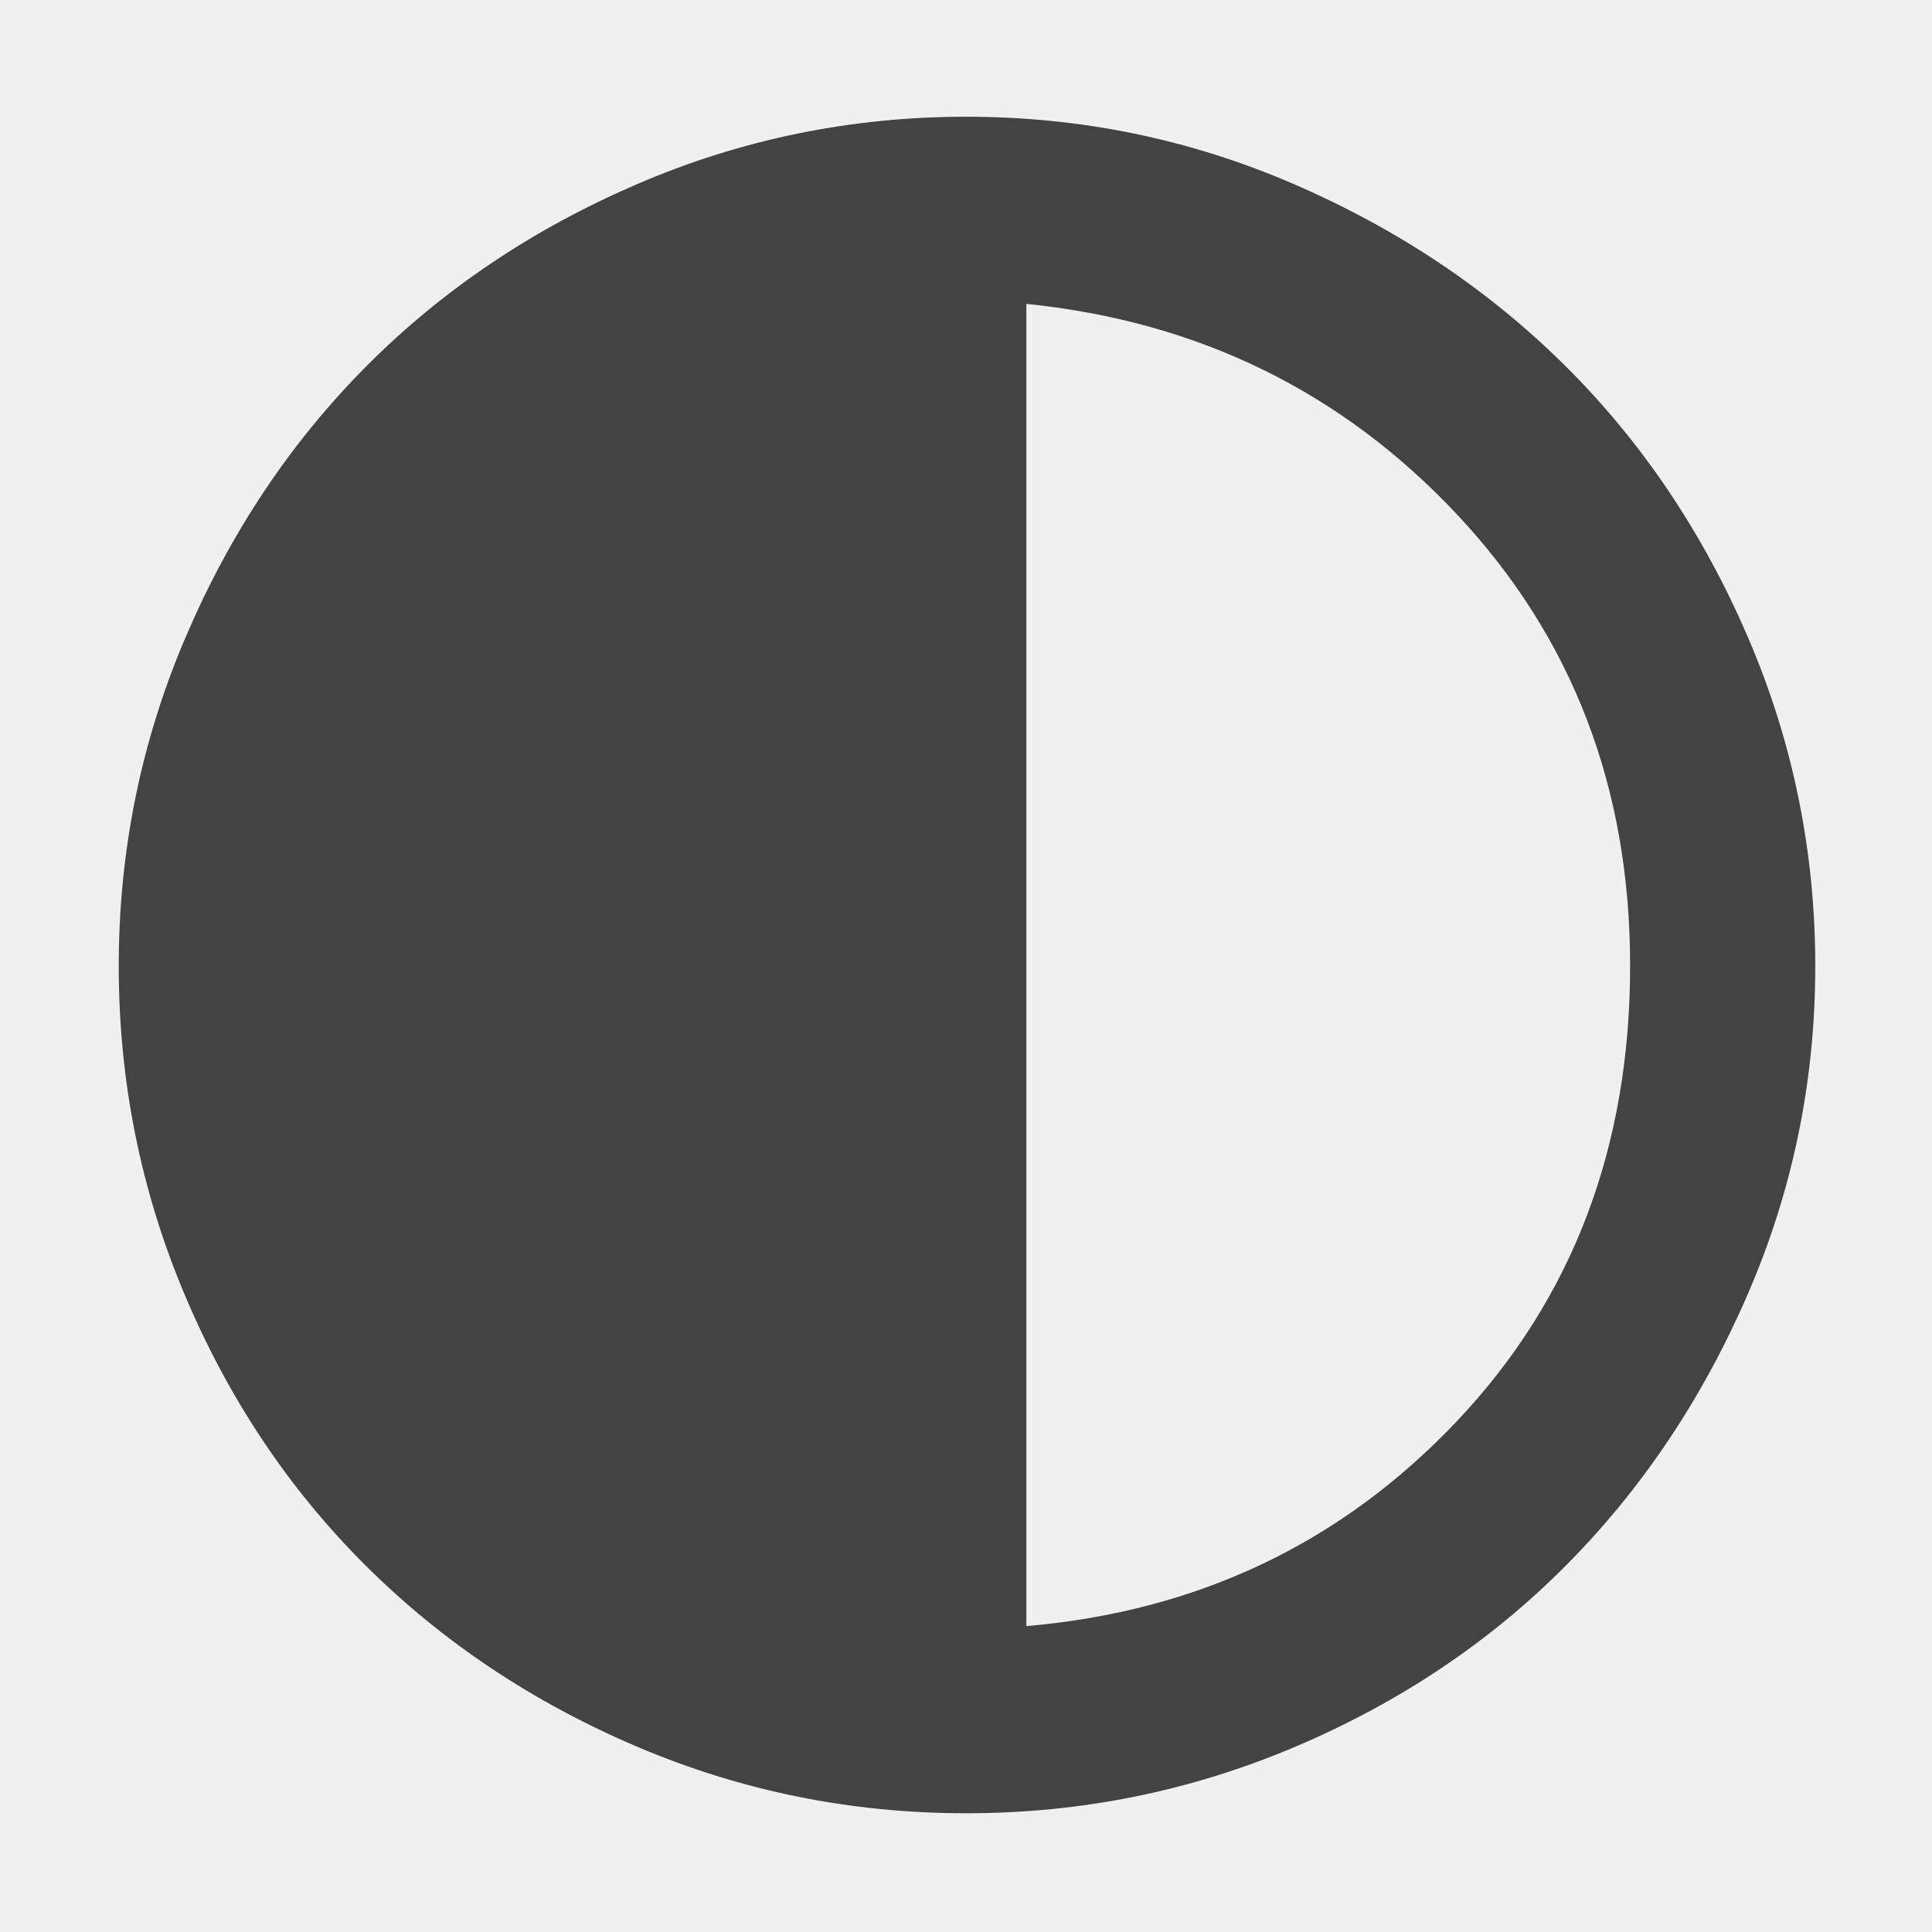
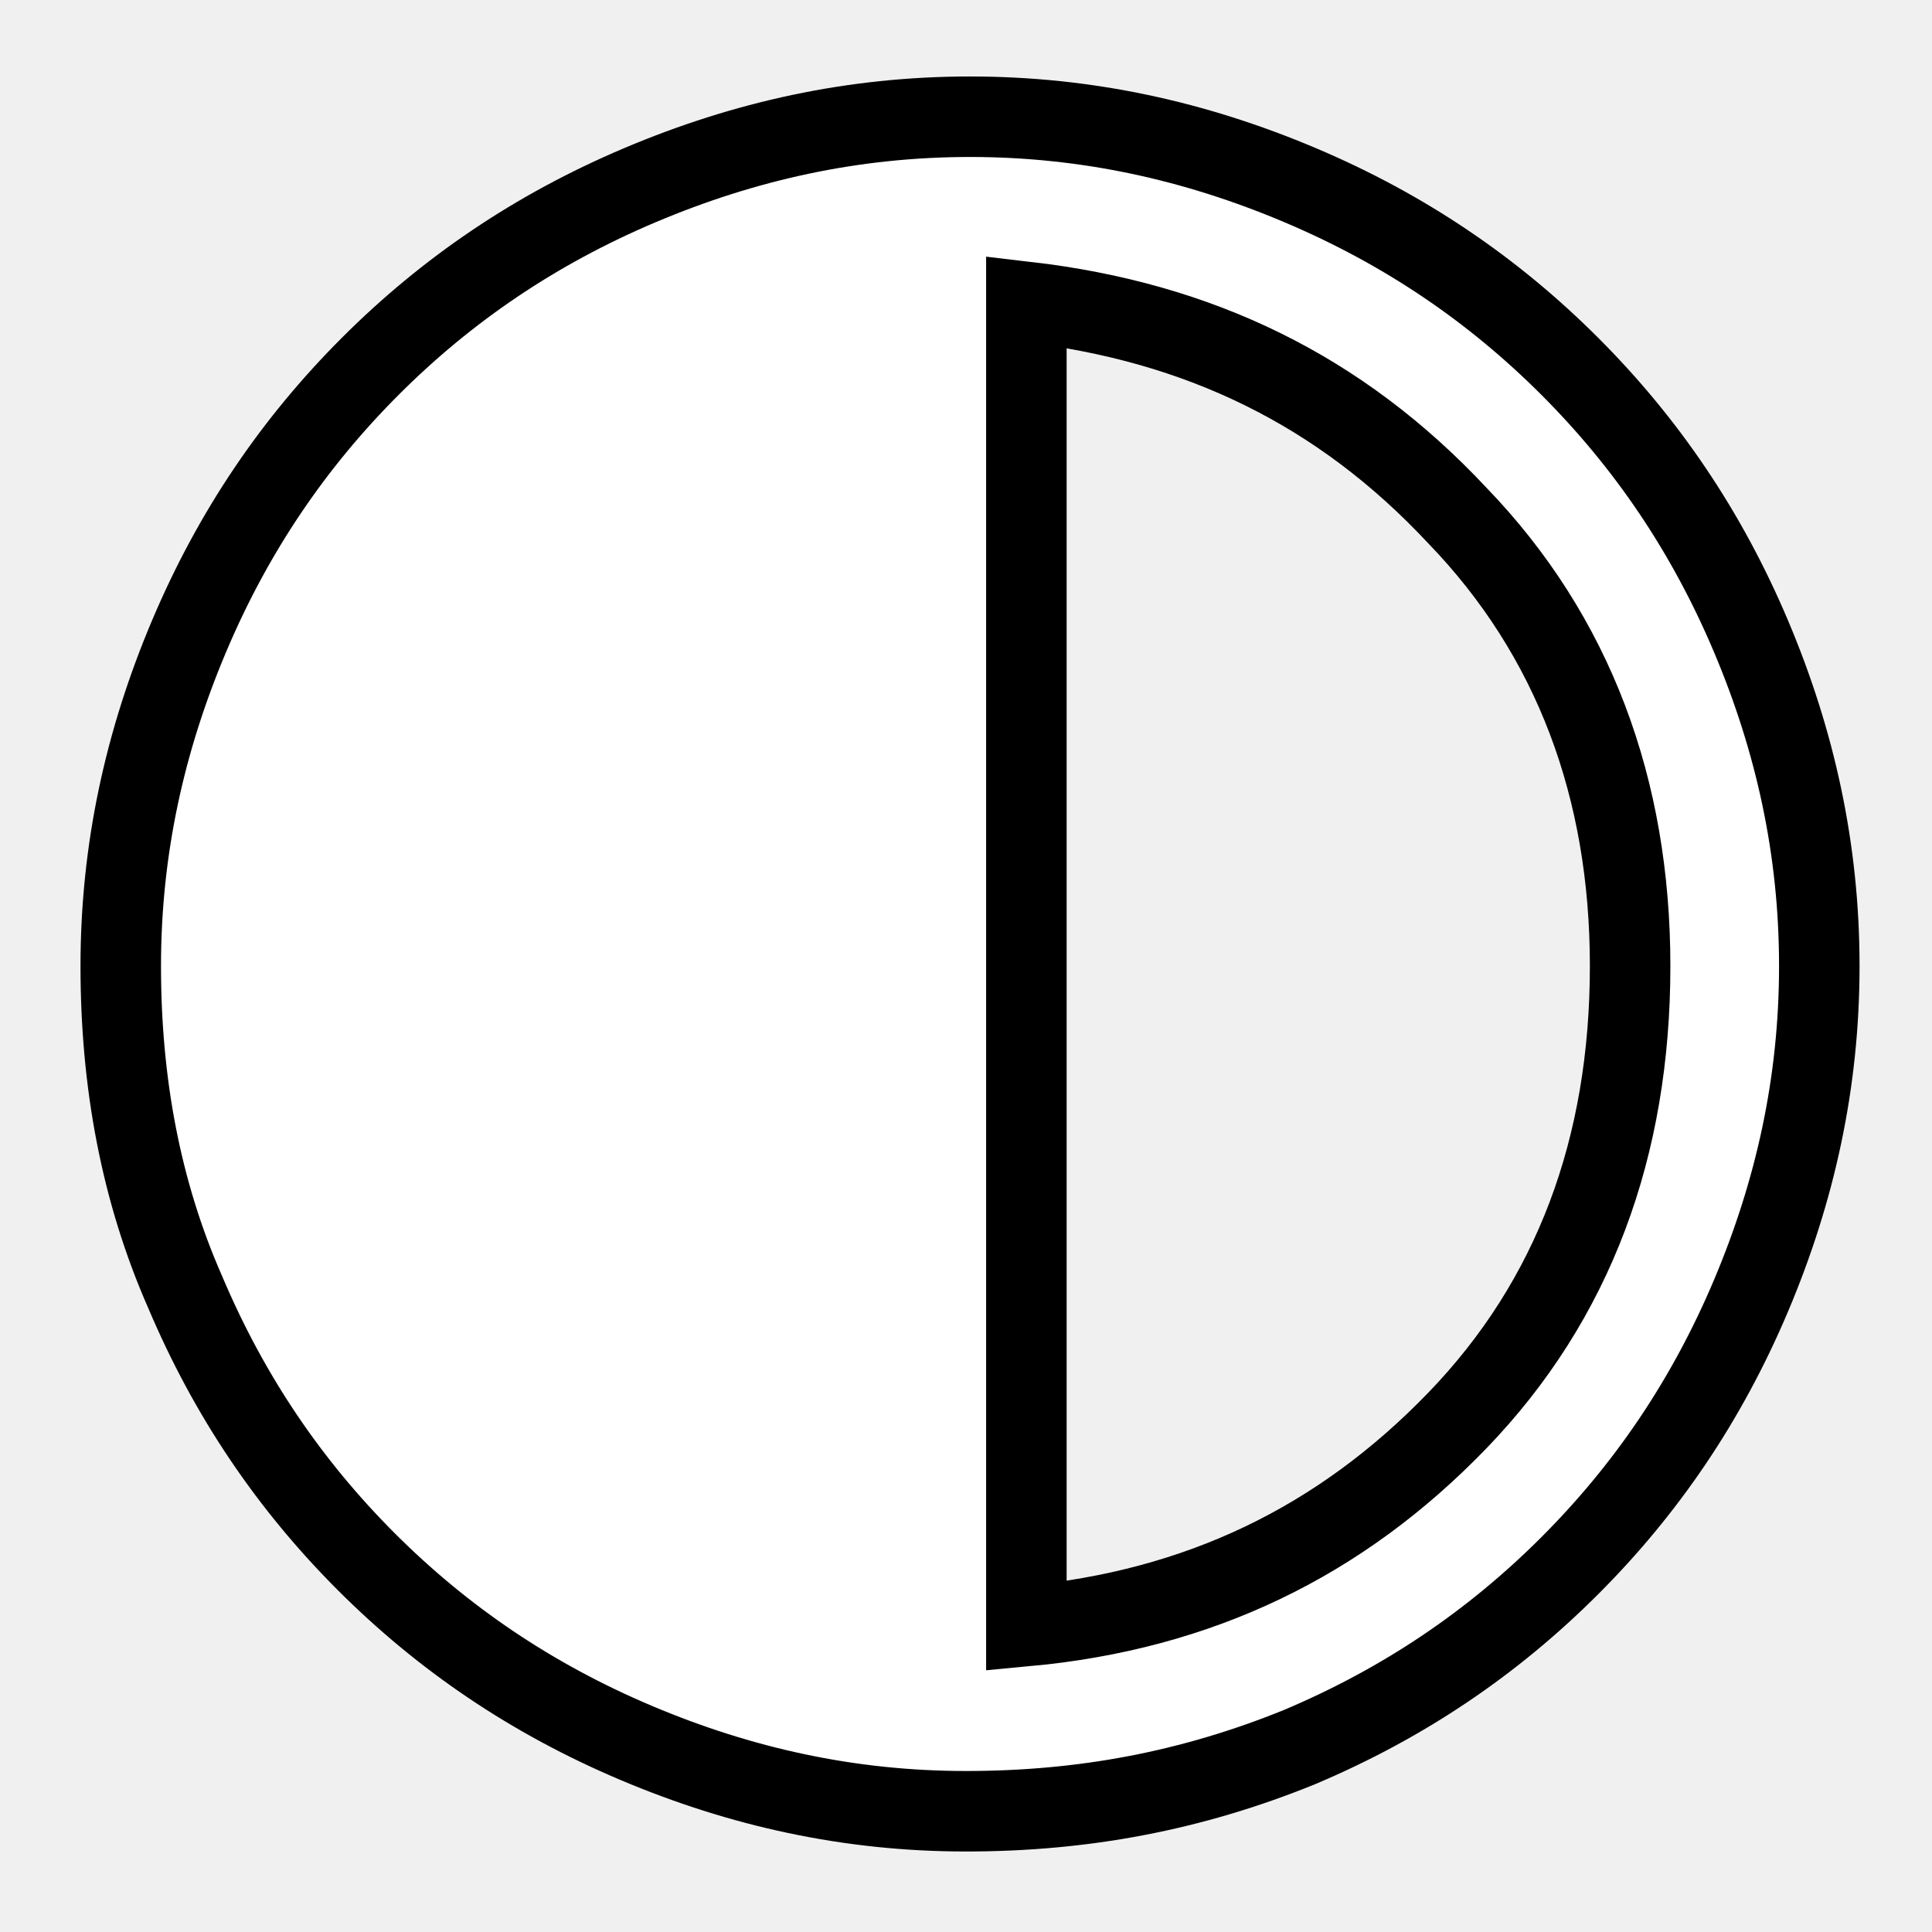
- <svg xmlns="http://www.w3.org/2000/svg" height="48px" viewBox="0 -960 960 960" width="48px" fill="#434343">
-   <path d="M480.05-59q-85.69 0-163.33-33.01-77.64-33.02-134.86-89.9-57.21-56.88-90.04-134.64Q59-394.31 59-479.97q0-85.67 33.23-163.42 33.23-77.76 89.84-134.66 56.61-56.91 134.44-90.43Q394.34-902 480.08-902q85.75 0 163.41 33.73t134.56 90.34q56.91 56.61 90.43 134.44Q902-565.66 902-479.92q0 85.75-33.73 163.41t-90.34 134.56q-56.61 56.91-134.4 89.93Q565.75-59 480.05-59ZM510-152q128-11 214-101.91t86-226.22q0-132.58-86-224.22Q638-796 510-809v657Z" />
+ <svg xmlns="http://www.w3.org/2000/svg" version="1.1" id="Слой_1" x="0px" y="0px" viewBox="0 0 48 48" style="enable-background:new 0 0 48 48;" xml:space="preserve">
+   <style type="text/css">
+ 	.st0{fill:#FFFFFF;stroke:#000000;stroke-width:2;stroke-miterlimit:10;}
+ </style>
+   <path class="st0" d="M24,45c-2.9,0-5.6-0.6-8.2-1.7c-2.6-1.1-4.8-2.6-6.7-4.5s-3.4-4.1-4.5-6.7C3.5,29.6,3,26.9,3,24  s0.6-5.6,1.7-8.2S7.3,11,9.2,9.1s4.1-3.4,6.7-4.5s5.3-1.7,8.2-1.7s5.6,0.6,8.2,1.7s4.8,2.6,6.7,4.5s3.4,4.1,4.5,6.7s1.7,5.3,1.7,8.2  s-0.6,5.6-1.7,8.2S40.9,37,39,38.9s-4.1,3.4-6.7,4.5C29.6,44.5,26.9,45,24,45z M25.5,40.4c4.3-0.4,7.8-2.1,10.7-5.1  s4.3-6.8,4.3-11.3c0-4.4-1.4-8.2-4.3-11.2C33.3,9.7,29.8,8,25.5,7.5V40.4z" />
</svg>
